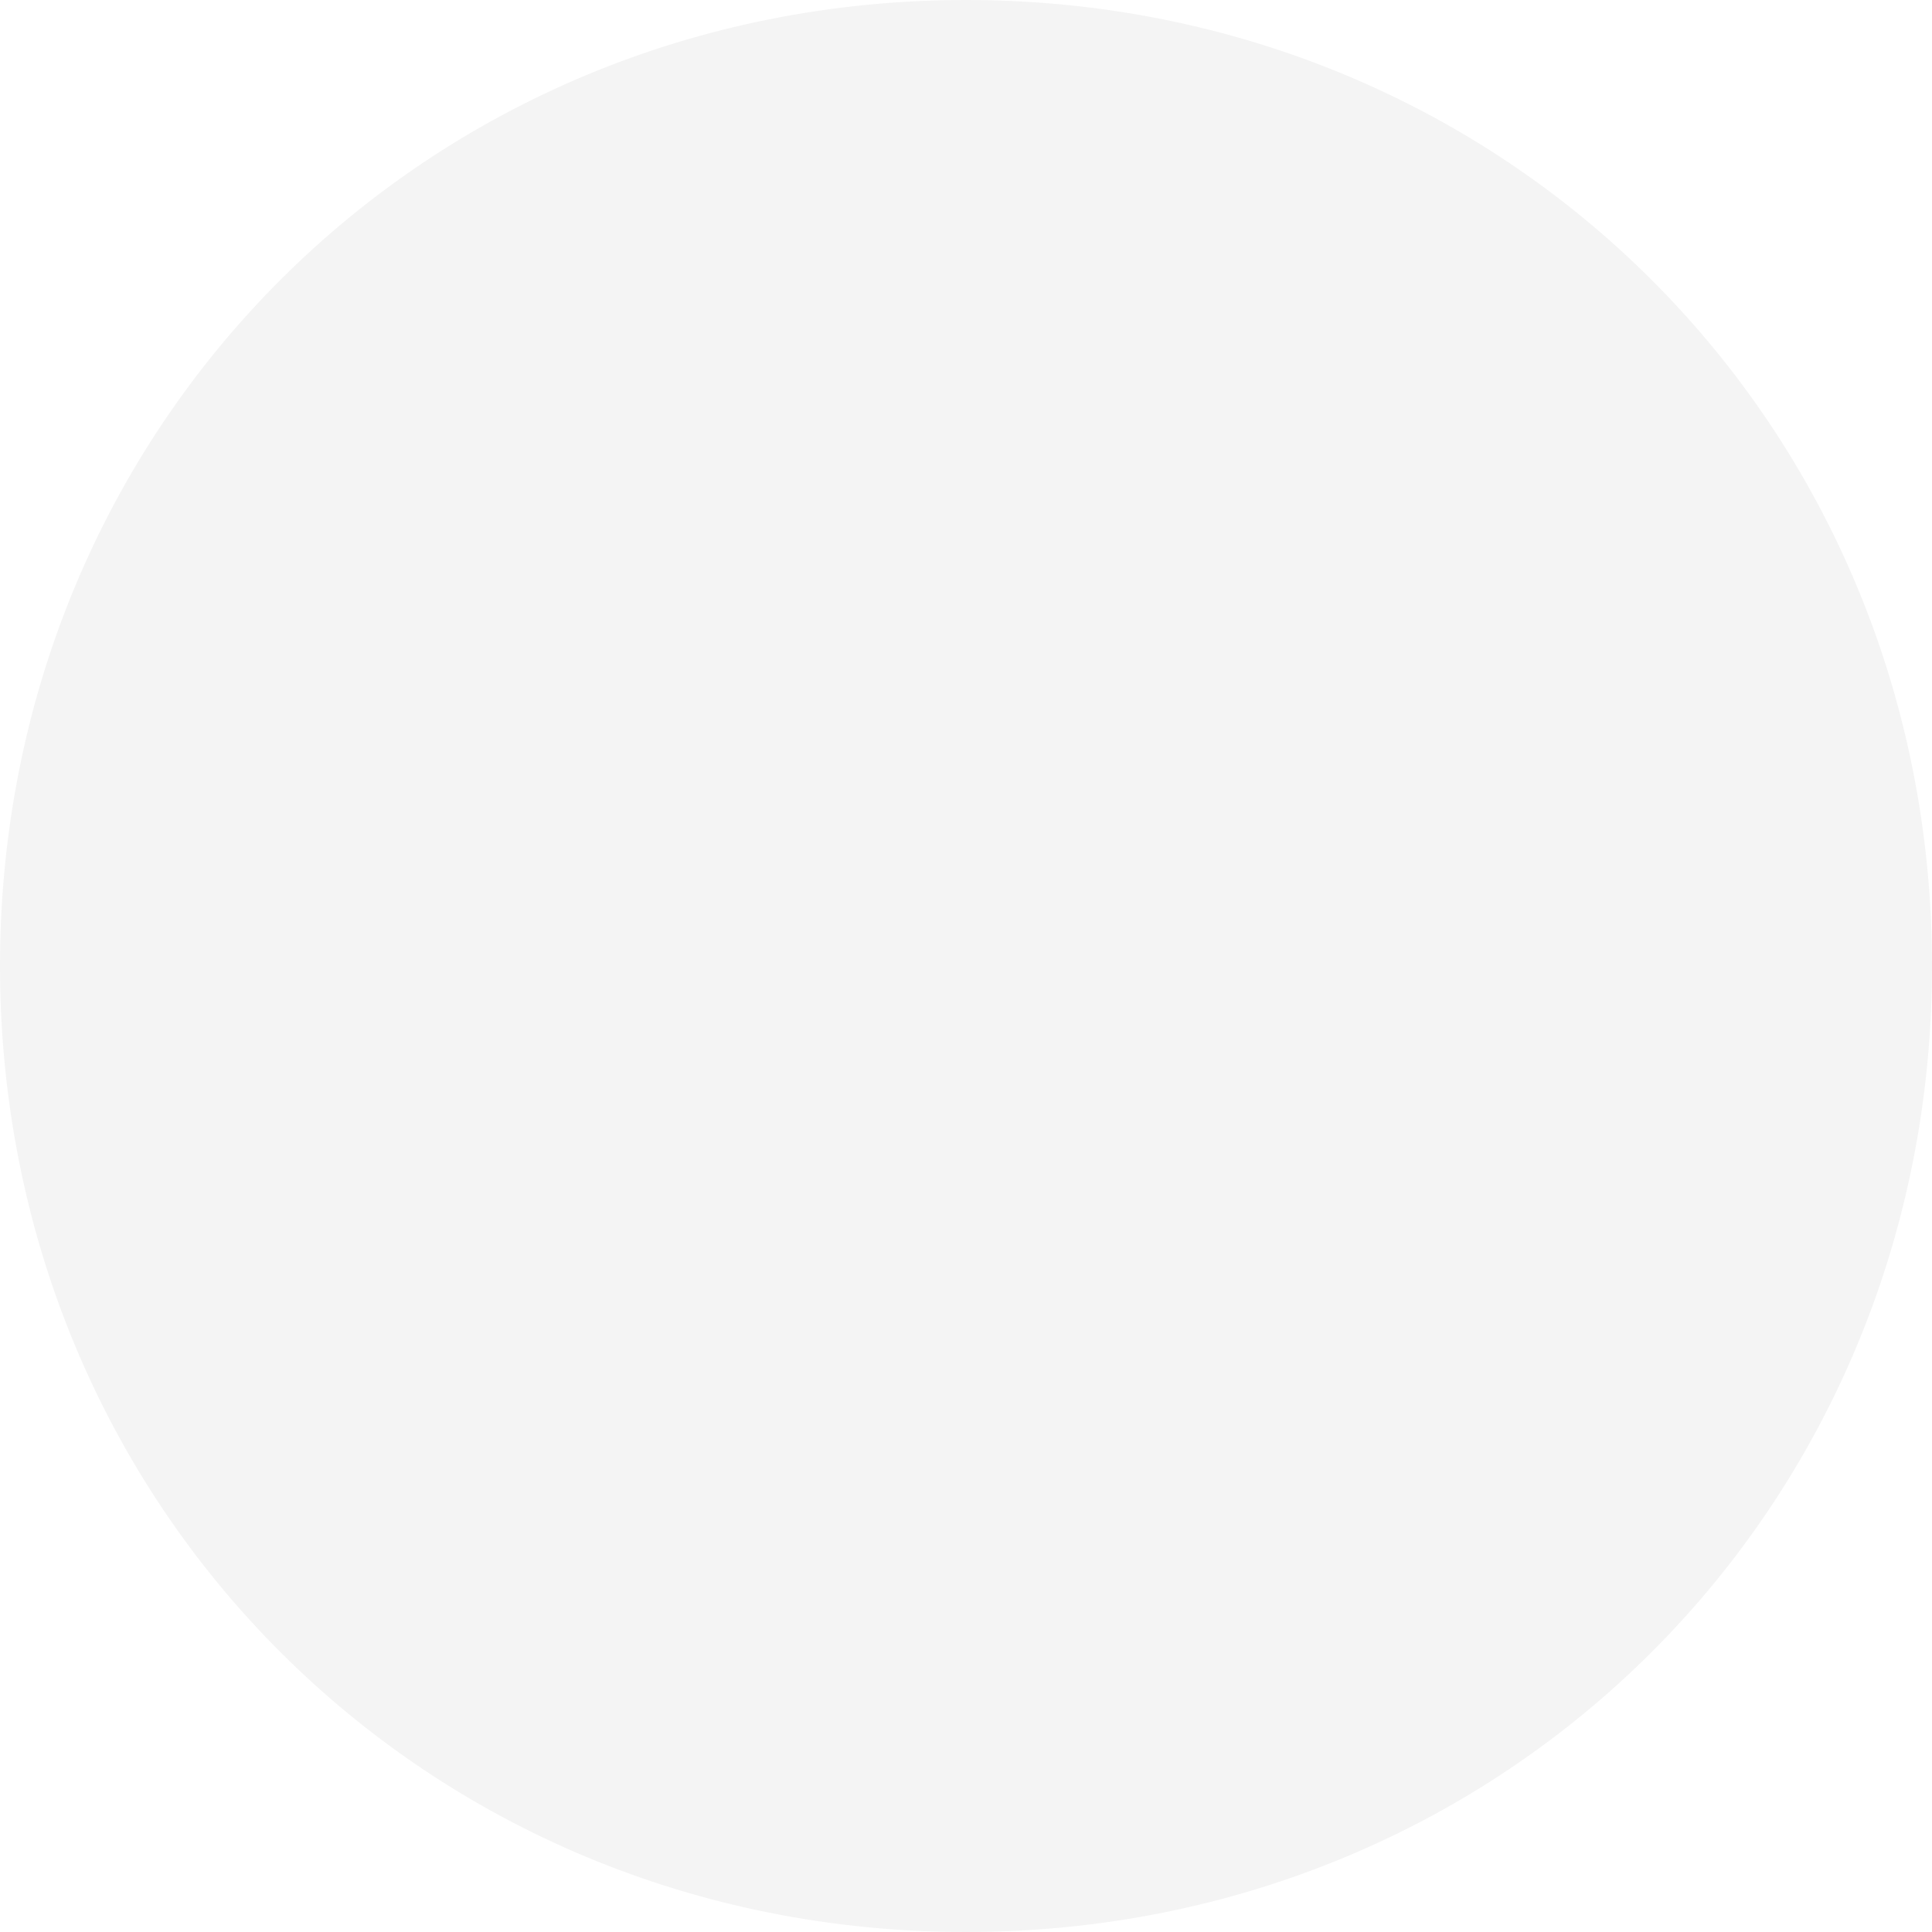
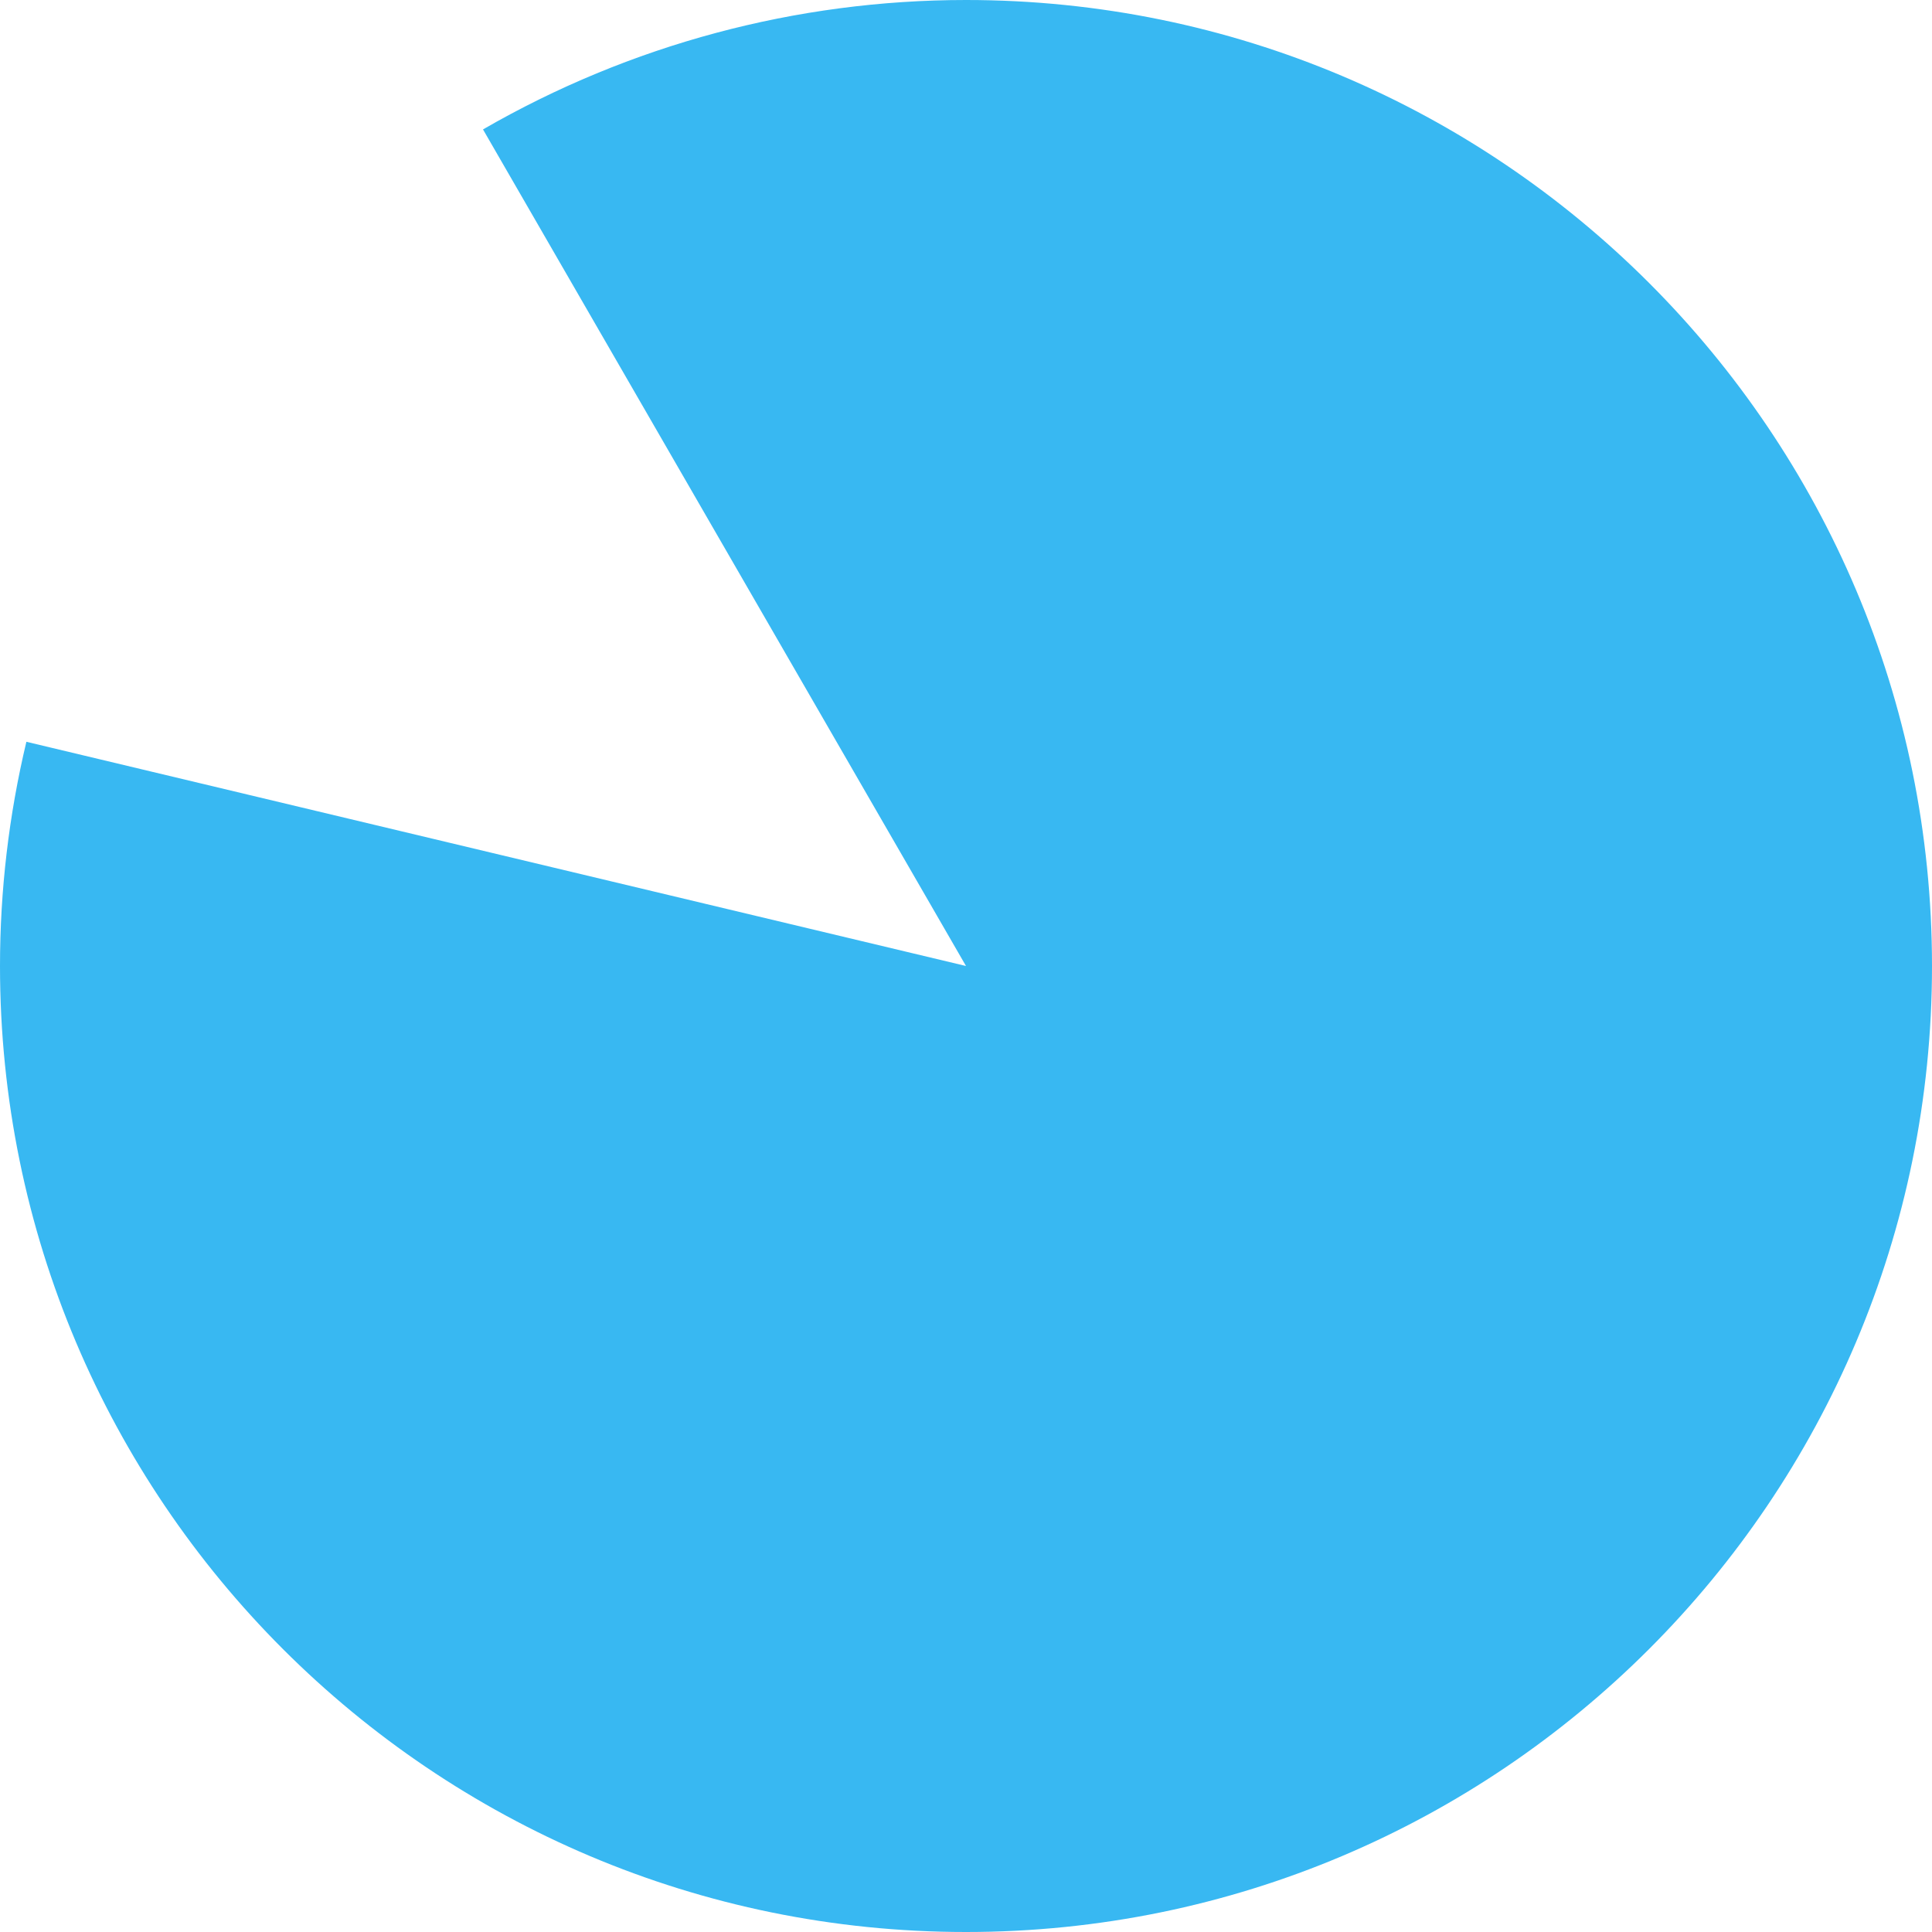
<svg xmlns="http://www.w3.org/2000/svg" version="1.1" width="160px" height="160px">
  <g transform="matrix(1 0 0 1 -1477 -2618 )">
-     <path d="M 1557 2618  C 1601.8 2618  1637 2653.2  1637 2698  C 1637 2742.8  1601.8 2778  1557 2778  C 1512.2 2778  1477 2742.8  1477 2698  C 1477 2653.2  1512.2 2618  1557 2618  Z " fill-rule="nonzero" fill="#f4f4f4" stroke="none" />
+     <path d="M 1557 2618  C 1601.183 2618  1637 2653.817  1637 2698  C 1637 2742.183  1601.183 2778  1557 2778  C 1512.817 2778  1477 2742.183  1477 2698  C 1477 2691.746  1477.733 2685.514  1479.185 2679.431  L 1557 2698  L 1517 2628.718  C 1529.162 2621.697  1542.957 2618  1557 2618  Z " fill-rule="nonzero" fill="#38b8f2" stroke="none" />
  </g>
</svg>
